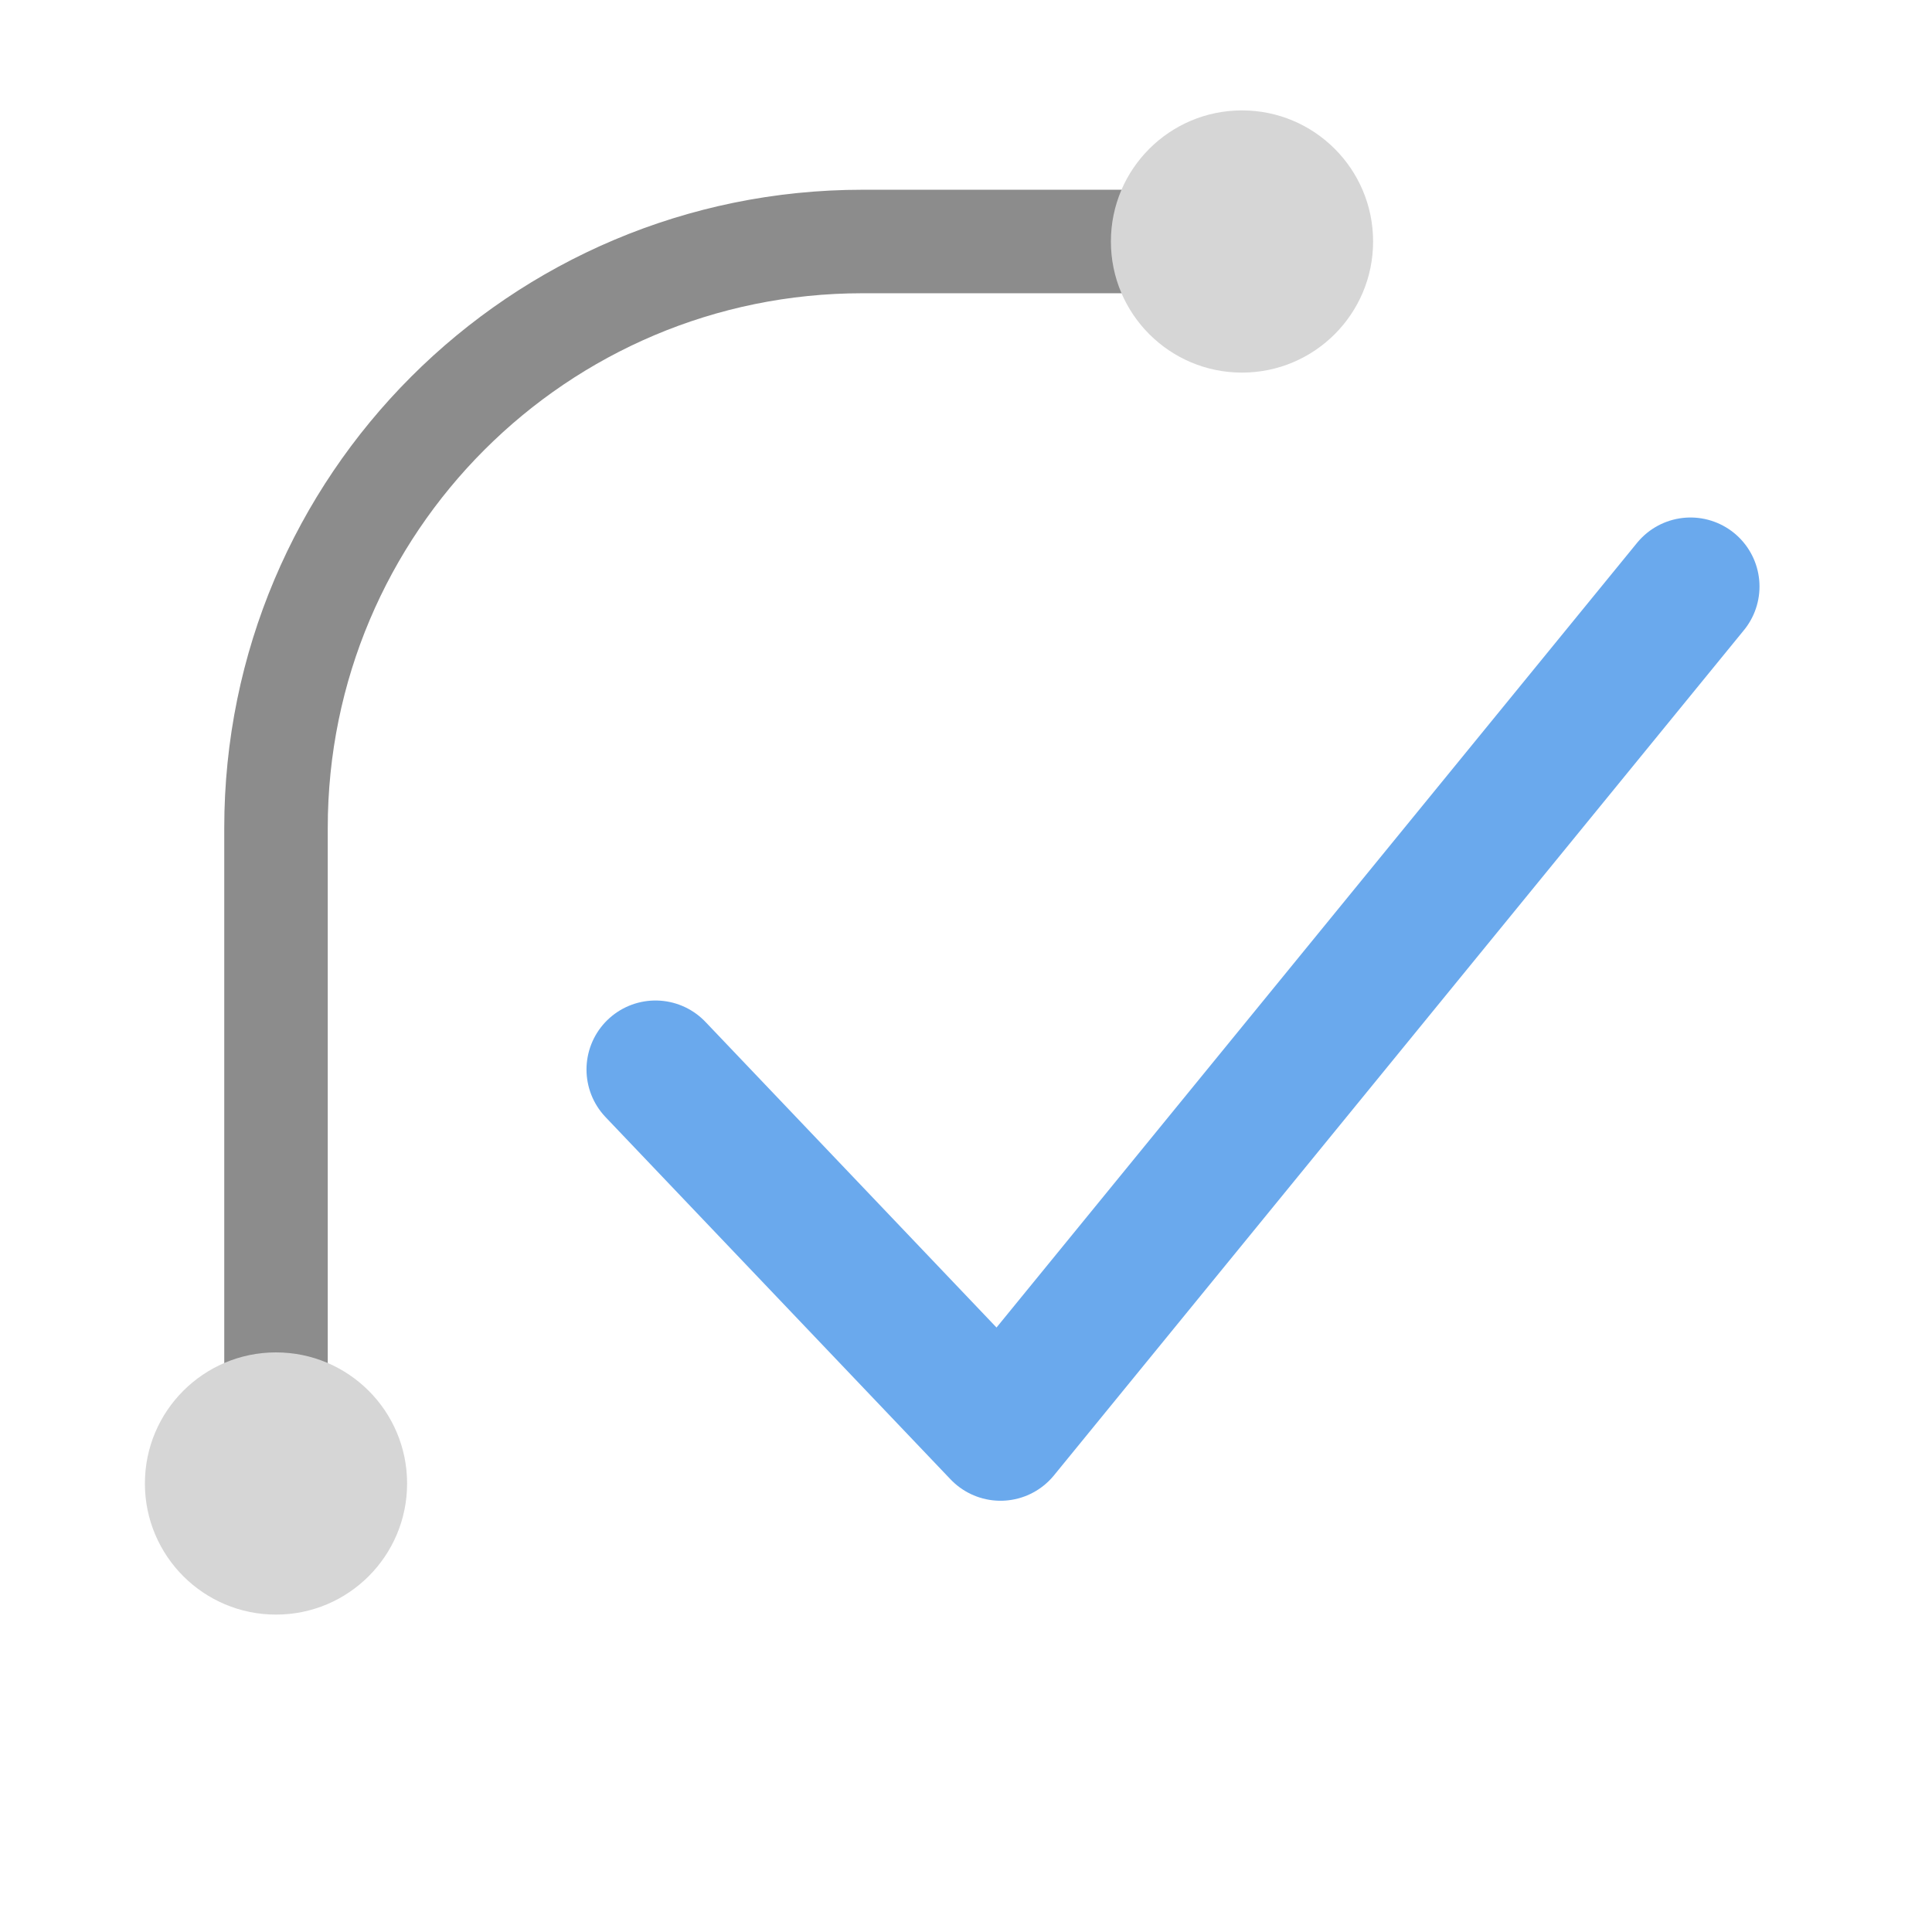
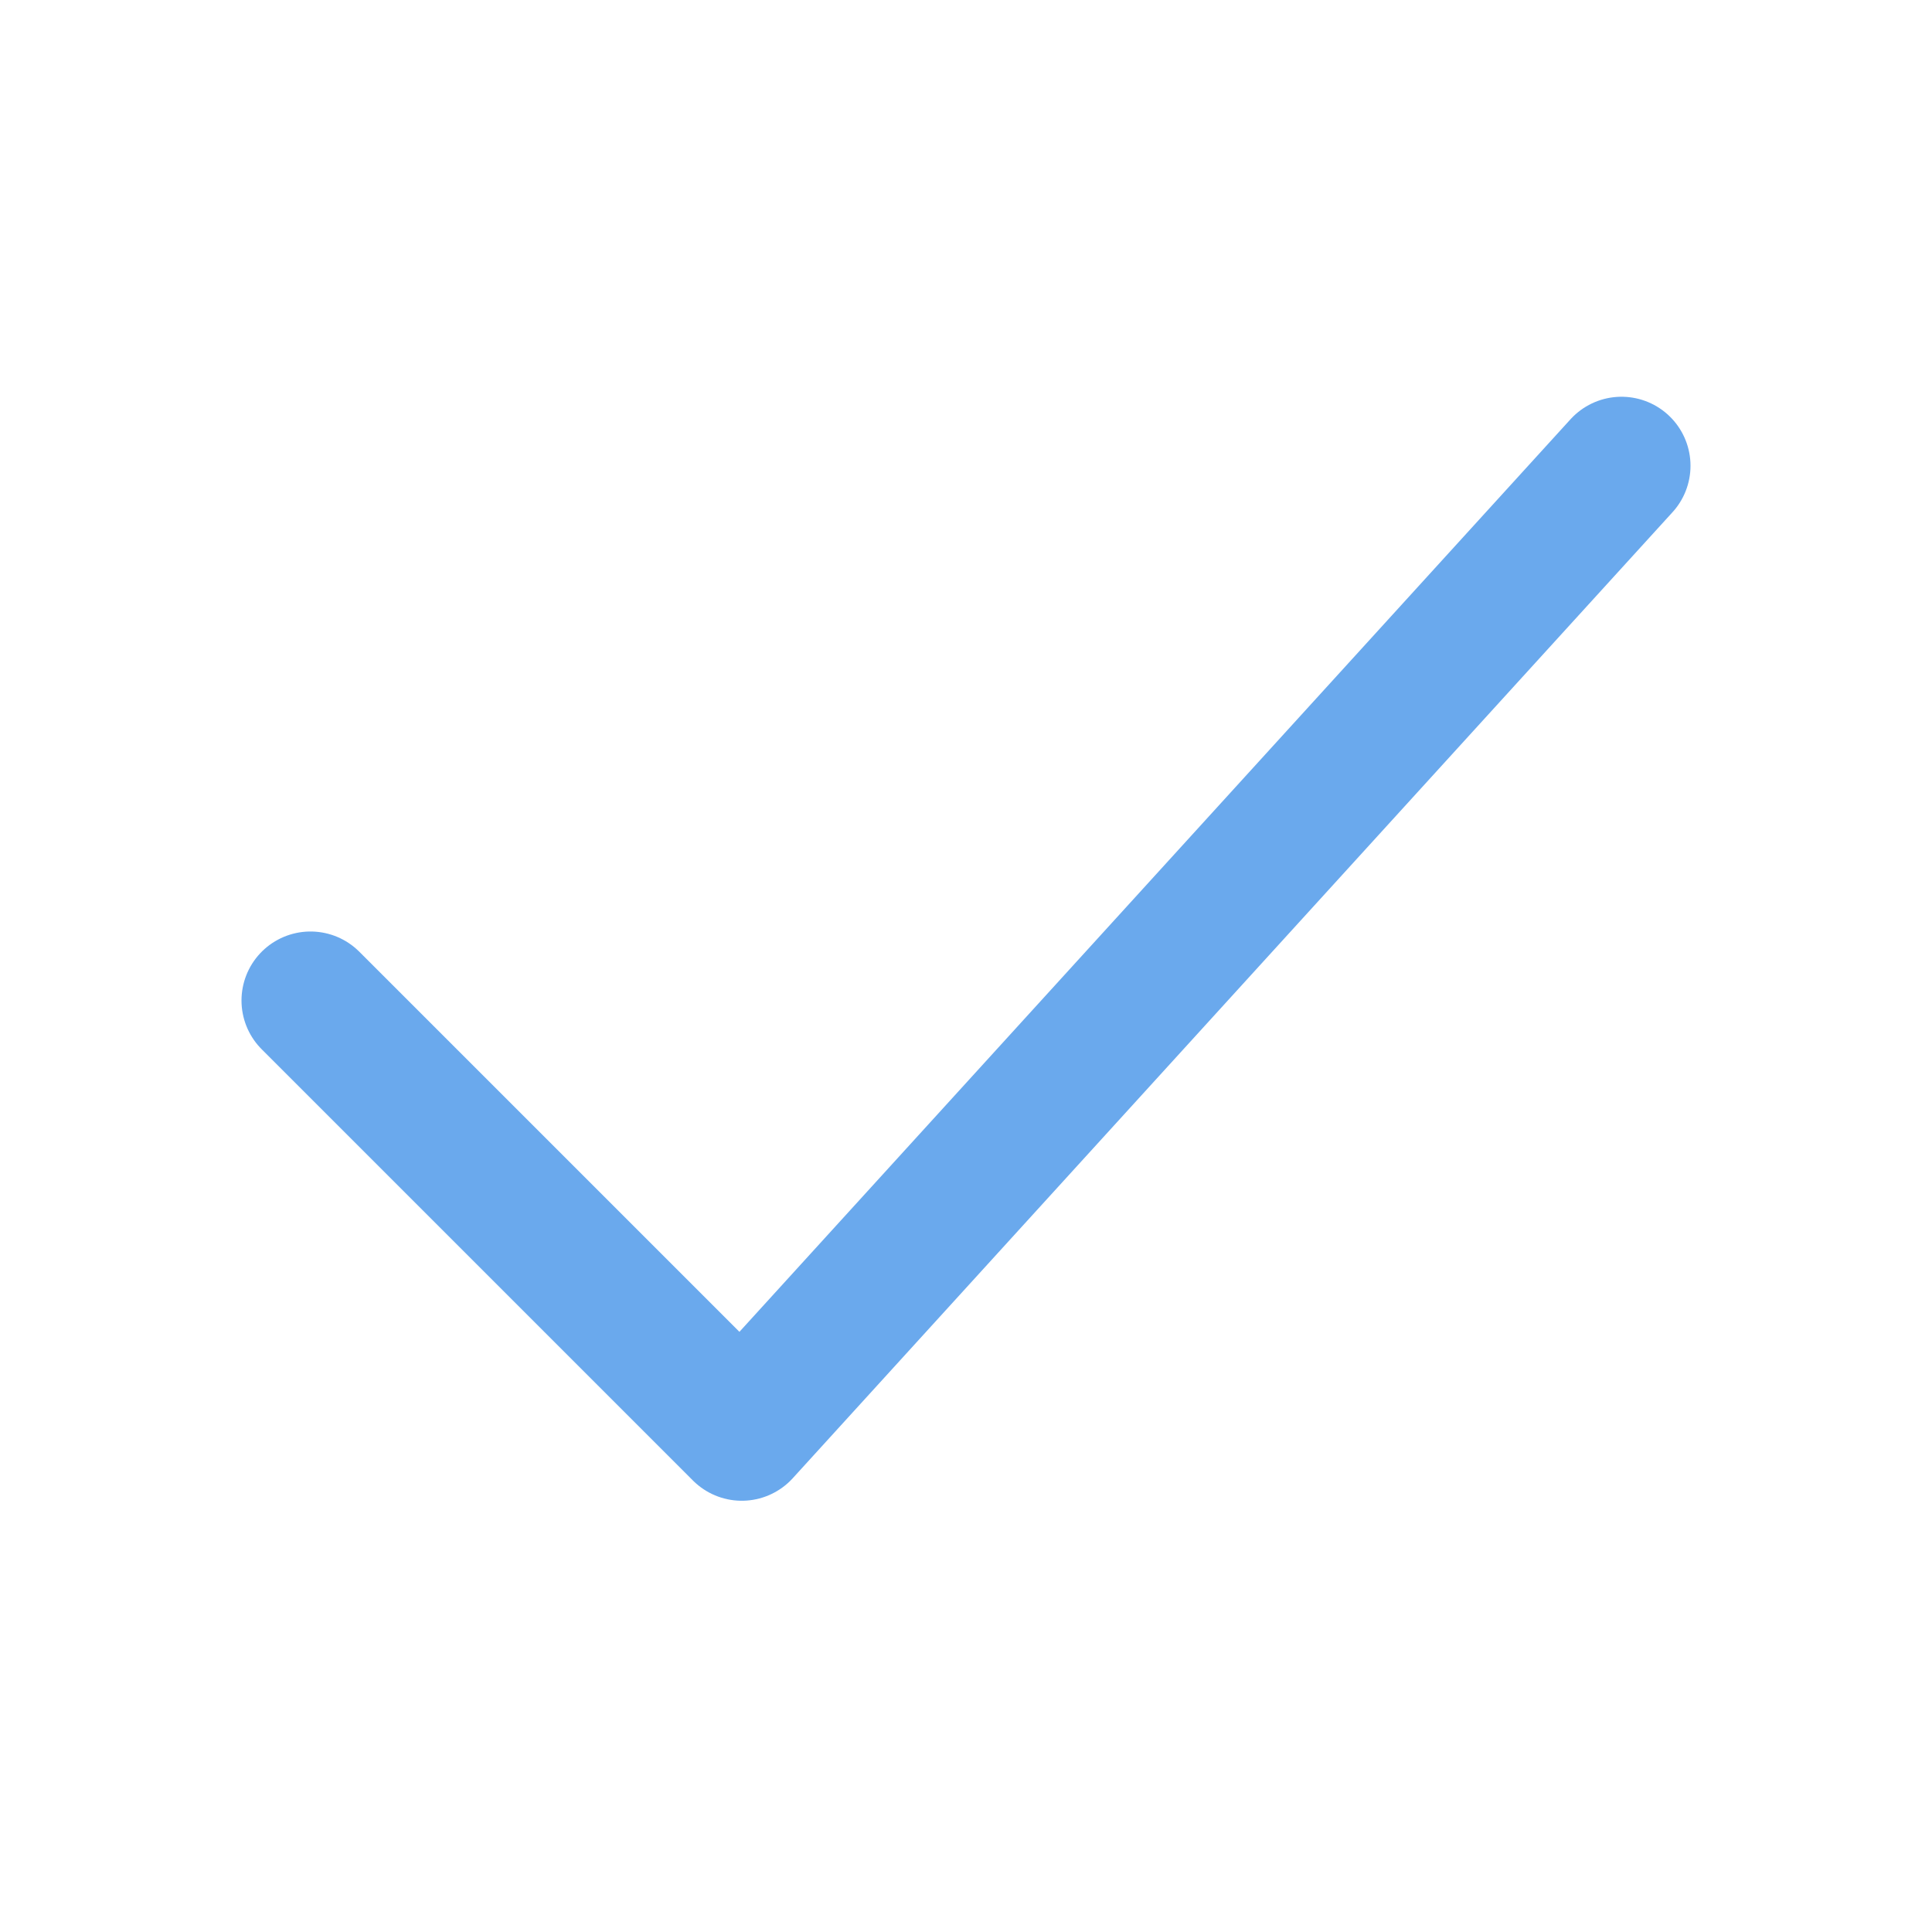
<svg xmlns="http://www.w3.org/2000/svg" viewBox="0 0 28 28" fill="none" stroke-linecap="round" stroke-linejoin="round">
-   <path d="M4 21.5V12A8.5 8.5 0 0 1 12.5 3.5H18" stroke="#8C8C8C" stroke-width="1.5" />
-   <circle cx="4" cy="21.5" r="1.9" fill="#D6D6D6" />
-   <circle cx="18" cy="3.5" r="1.9" fill="#D6D6D6" />
-   <path d="M9.5 15.5L14.5 20.75L24.5 8.5" stroke="#6AA9ED" stroke-width="2" />
+   <path d="M4.5 14.5L10.75 20.75L23.5 6.75" stroke="#6AA9ED" stroke-width="2" />
</svg>
